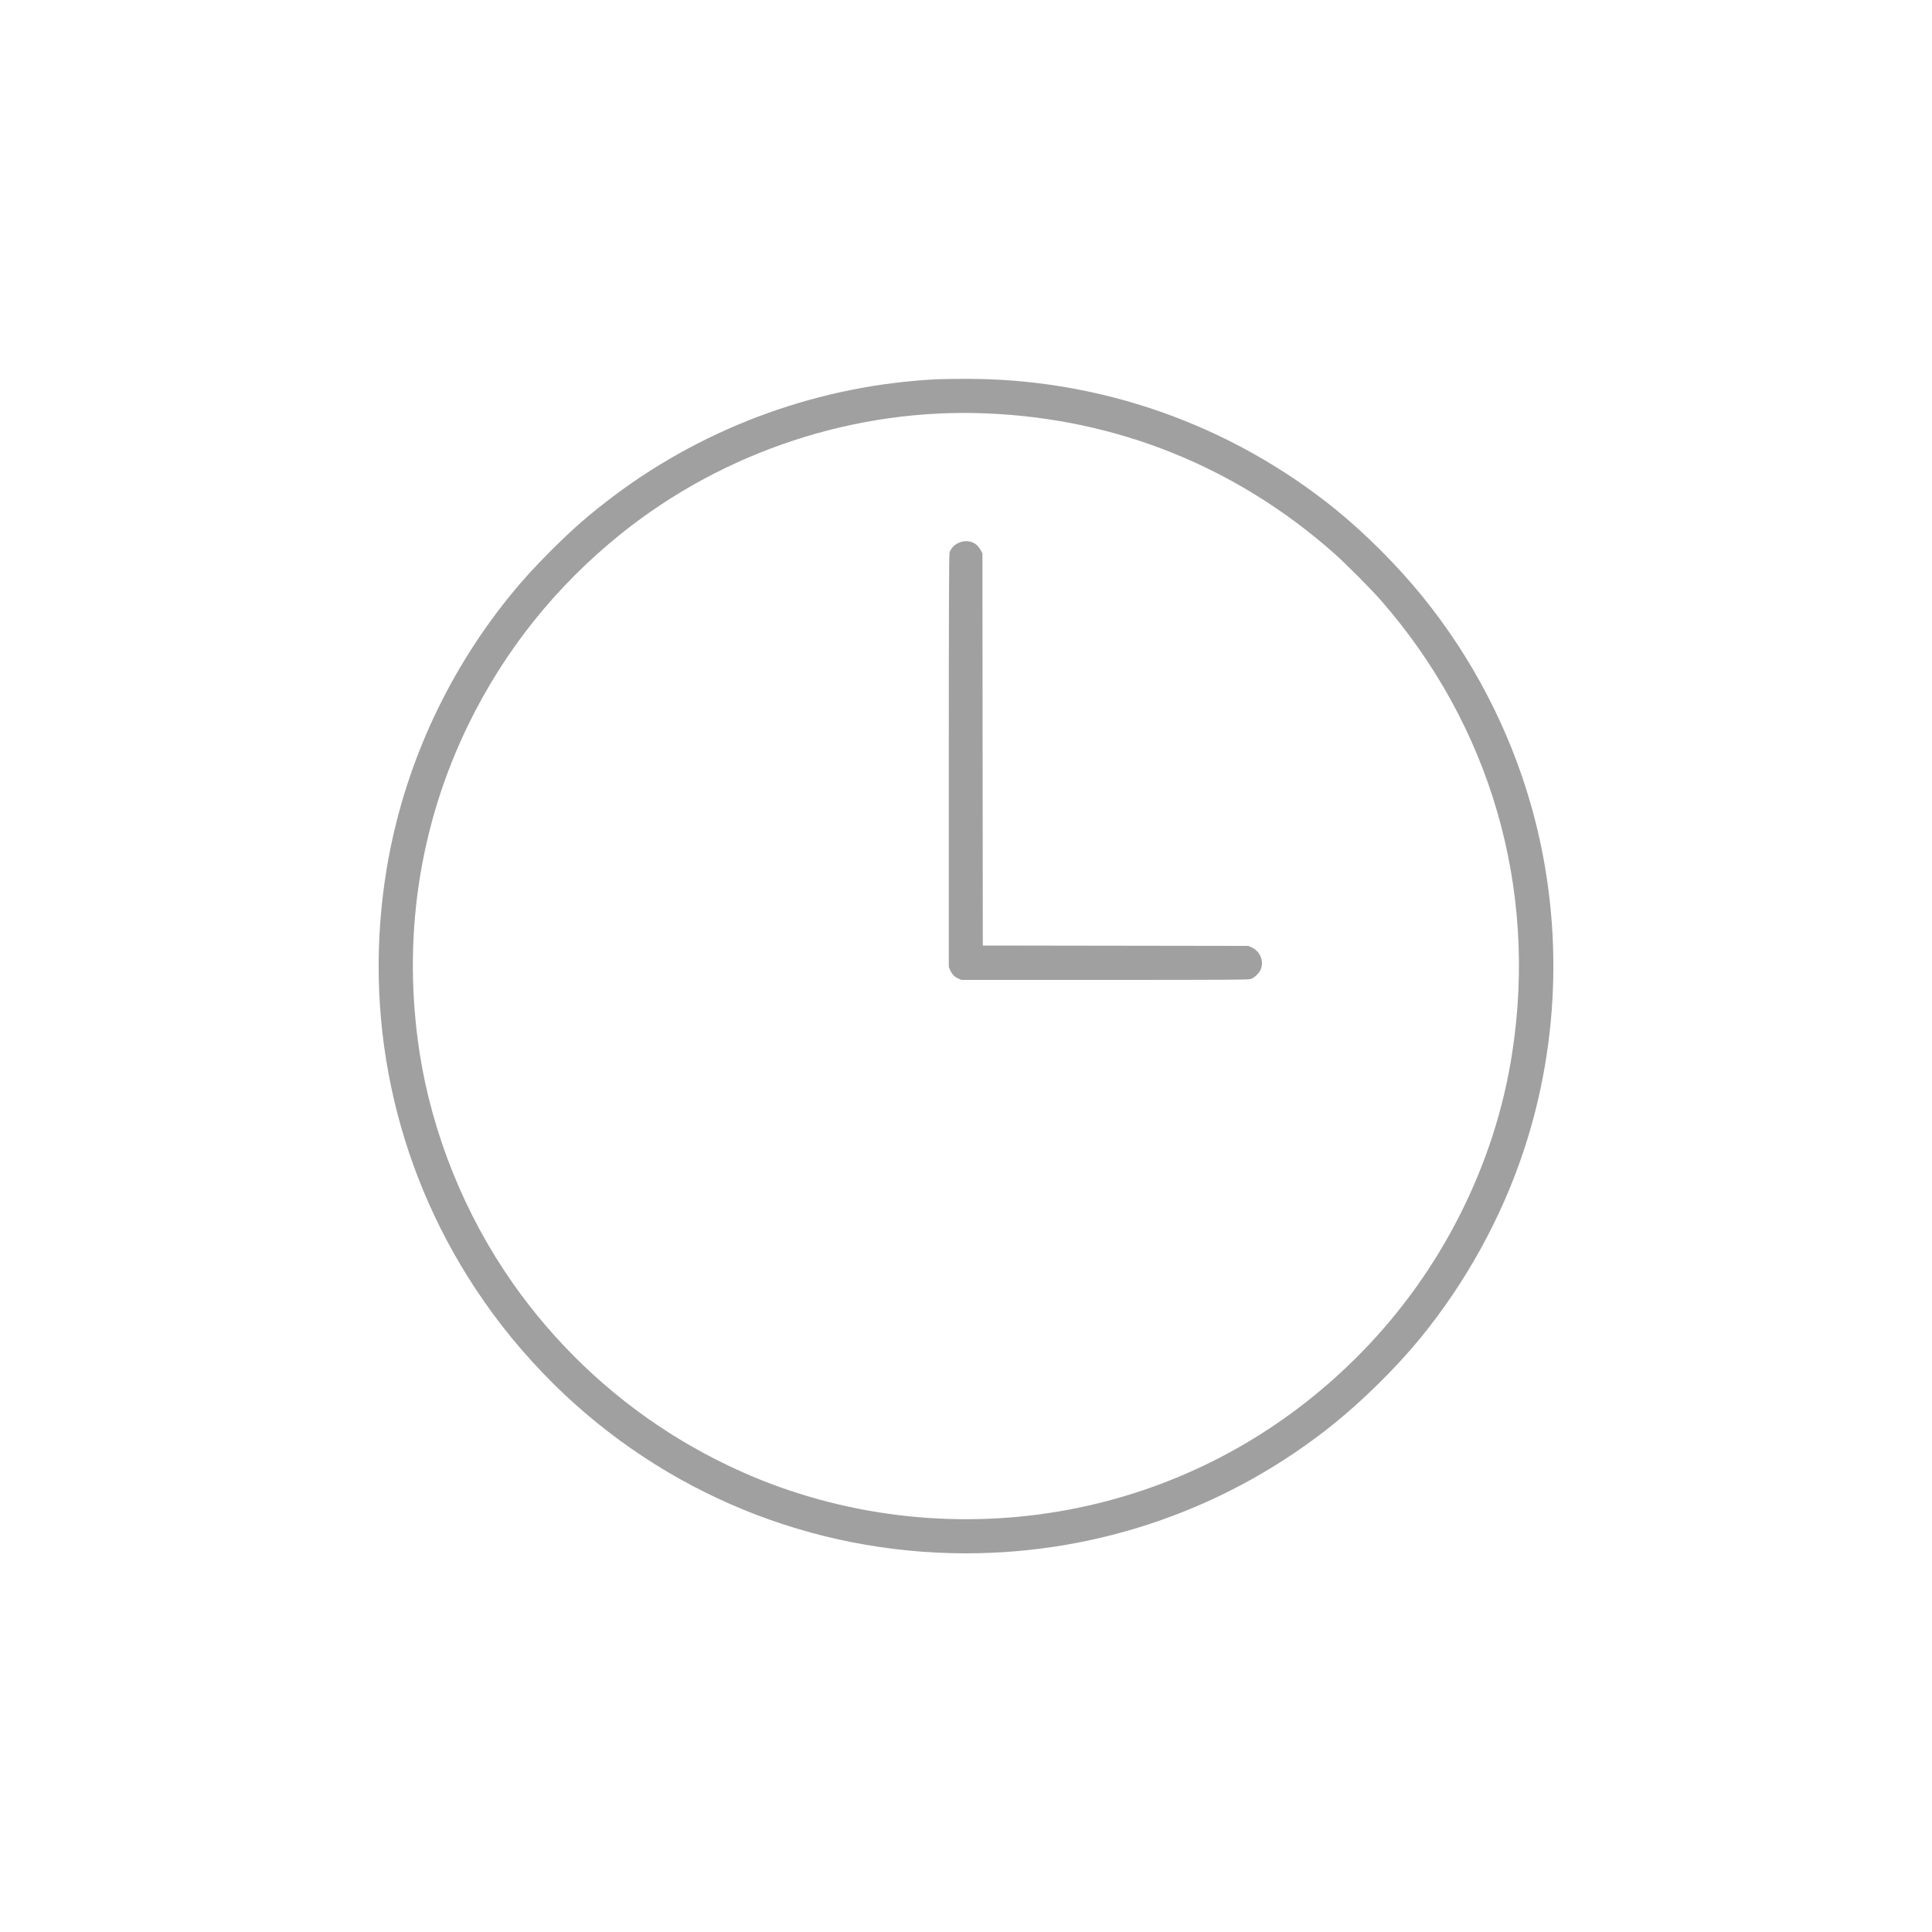
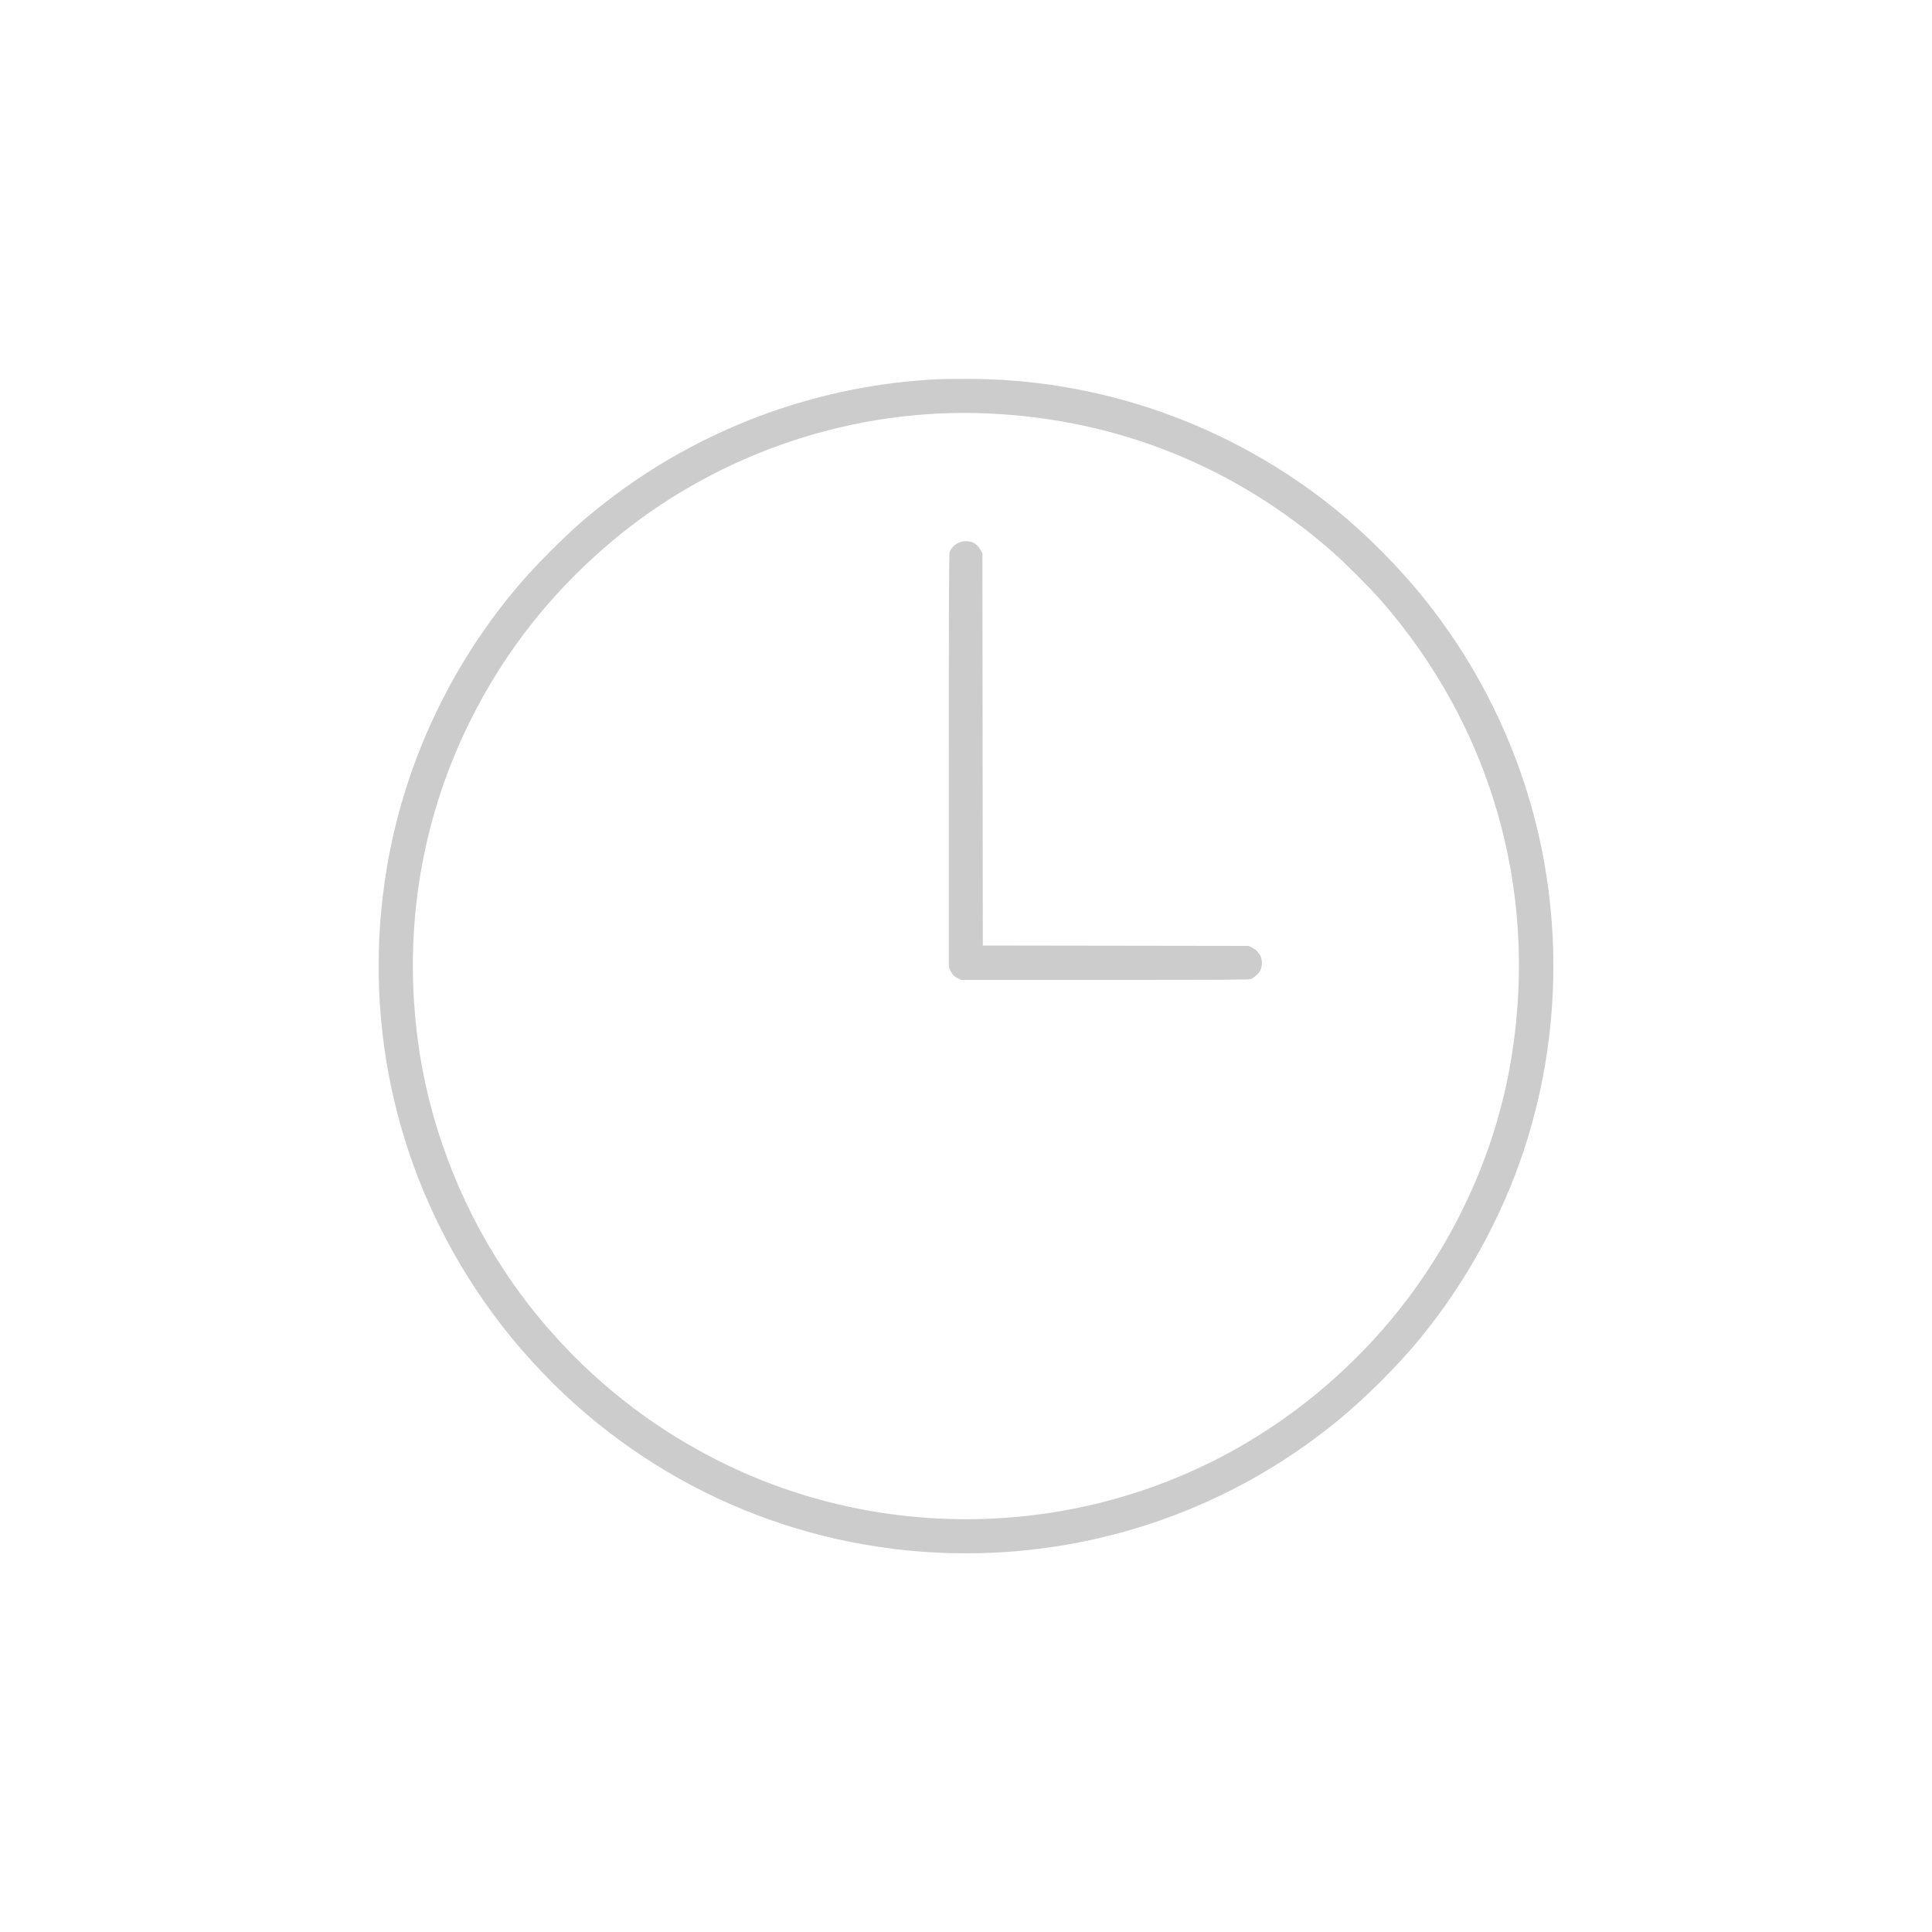
- <svg xmlns="http://www.w3.org/2000/svg" version="1.1" id="Capa_1" x="0px" y="0px" viewBox="-589 351 100 100" style="enable-background:new -589 351 100 100;" xml:space="preserve">
+ <svg xmlns="http://www.w3.org/2000/svg" version="1.1" id="Capa_1" x="0px" y="0px" viewBox="40 -40 100 100" style="enable-background:new 40 -40 100 100;" xml:space="preserve">
  <style type="text/css">
- 	.st0{fill:#A0A0A0;}
+ 	.st0{fill:#CCCCCC;}
</style>
  <g transform="translate(0,2000) scale(0.1,-0.1)">
-     <path class="st0" d="M-5404.8,16293.7c-60.2-2.9-118.9-24-167.1-60.1c-13-9.8-21-16.7-33-28.7c-8.9-8.9-14.7-15.3-21.5-23.7   c-32.9-40.7-54.8-89.2-63.4-140.5c-12.7-76.3,3.5-153.4,45.8-217.6c12-18.2,25.1-34.1,41-49.9c57-56.1,133-87.2,213-87.2   c69.7,0,136.9,23.7,191.1,67.6c15,12.2,31.7,28.7,44,43.7c23.4,28.6,41.9,62,53.5,96.9c19.3,58,20.5,121.5,3.5,180.3   c-11.2,38.7-30.2,75.1-55.7,106.6c-12.7,15.7-29.5,32.6-45.3,45.4c-54.5,44-122.2,67.8-192.2,67.4   C-5395.9,16293.9-5402,16293.8-5404.8,16293.7z M-5378.8,16276c67.2-2.9,128.5-27.6,179-72.1c5.9-5.2,19.5-18.8,24.7-24.8   c56.6-64.8,81-148.8,67.8-234.1c-8.8-57.6-36.6-112.7-77.8-154.8c-36.6-37.5-81.6-63.8-131.4-77c-53.9-14.3-111.5-12.5-164.4,5.2   c-21.7,7.2-43.5,17.7-63.1,30.2c-31.3,20-59.1,46.5-80.7,77.4c-24.7,35.2-41.6,77.1-48.1,119c-9.1,59-0.4,117.5,25.3,170.1   c18.8,38.5,45.3,71.5,78.8,98.5C-5515.3,16256.5-5447,16279-5378.8,16276z" />
-     <path class="st0" d="M-5394.3,16208.8c-2-1-3.5-2.7-4.2-4.7c-0.3-0.8-0.4-26.9-0.4-107.8v-106.8l0.8-1.9c1-2,2.2-3.3,4.4-4.2   l1.3-0.6h74c63.4,0,74.2,0.1,75.6,0.4c2,0.6,4.8,3.2,5.5,5.4c1.5,4.3-0.6,9.1-4.8,11l-1.7,0.8l-68.7,0.1l-68.8,0.1l-0.1,101.5   l-0.1,101.5l-0.7,1.3c-1.8,3.4-4.3,5-7.9,5C-5392,16209.7-5392.7,16209.6-5394.3,16208.8z" />
+     <path class="st0" d="M885.2,20203.7c-60.2-2.9-118.9-24-167.1-60.1c-13-9.8-21-16.7-33-28.7c-8.9-8.9-14.7-15.3-21.5-23.7   c-32.9-40.7-54.8-89.2-63.4-140.5c-12.7-76.3,3.5-153.4,45.8-217.6c12-18.2,25.1-34.1,41-49.9c57-56.1,133-87.2,213-87.2   c69.7,0,136.9,23.7,191.1,67.6c15,12.2,31.7,28.7,44,43.7c23.4,28.6,41.9,62,53.5,96.9c19.3,58,20.5,121.5,3.5,180.3   c-11.2,38.7-30.2,75.1-55.7,106.6c-12.7,15.7-29.5,32.6-45.3,45.4c-54.5,44-122.2,67.8-192.2,67.4   C894.1,20203.9,888,20203.8,885.2,20203.7z M911.2,20186c67.2-2.9,128.5-27.6,179-72.1c5.9-5.2,19.5-18.8,24.7-24.8   c56.6-64.8,81-148.8,67.8-234.1c-8.8-57.6-36.6-112.7-77.8-154.8c-36.6-37.5-81.6-63.8-131.4-77c-53.9-14.3-111.5-12.5-164.4,5.2   c-21.7,7.2-43.5,17.7-63.1,30.2c-31.3,20-59.1,46.5-80.7,77.4c-24.7,35.2-41.6,77.1-48.1,119c-9.1,59-0.4,117.5,25.3,170.1   c18.8,38.5,45.3,71.5,78.8,98.5C774.7,20166.5,843,20189,911.2,20186z" />
+     <path class="st0" d="M895.7,20118.8c-2-1-3.5-2.7-4.2-4.7c-0.3-0.8-0.4-26.9-0.4-107.8v-106.8l0.8-1.9c1-2,2.2-3.3,4.4-4.2l1.3-0.6   h74c63.4,0,74.2,0.1,75.6,0.4c2,0.6,4.8,3.2,5.5,5.4c1.5,4.3-0.6,9.1-4.8,11l-1.7,0.8l-68.7,0.1l-68.8,0.1l-0.1,101.5l-0.1,101.5   l-0.7,1.3c-1.8,3.4-4.3,5-7.9,5C898,20119.7,897.3,20119.6,895.7,20118.8z" />
  </g>
</svg>
